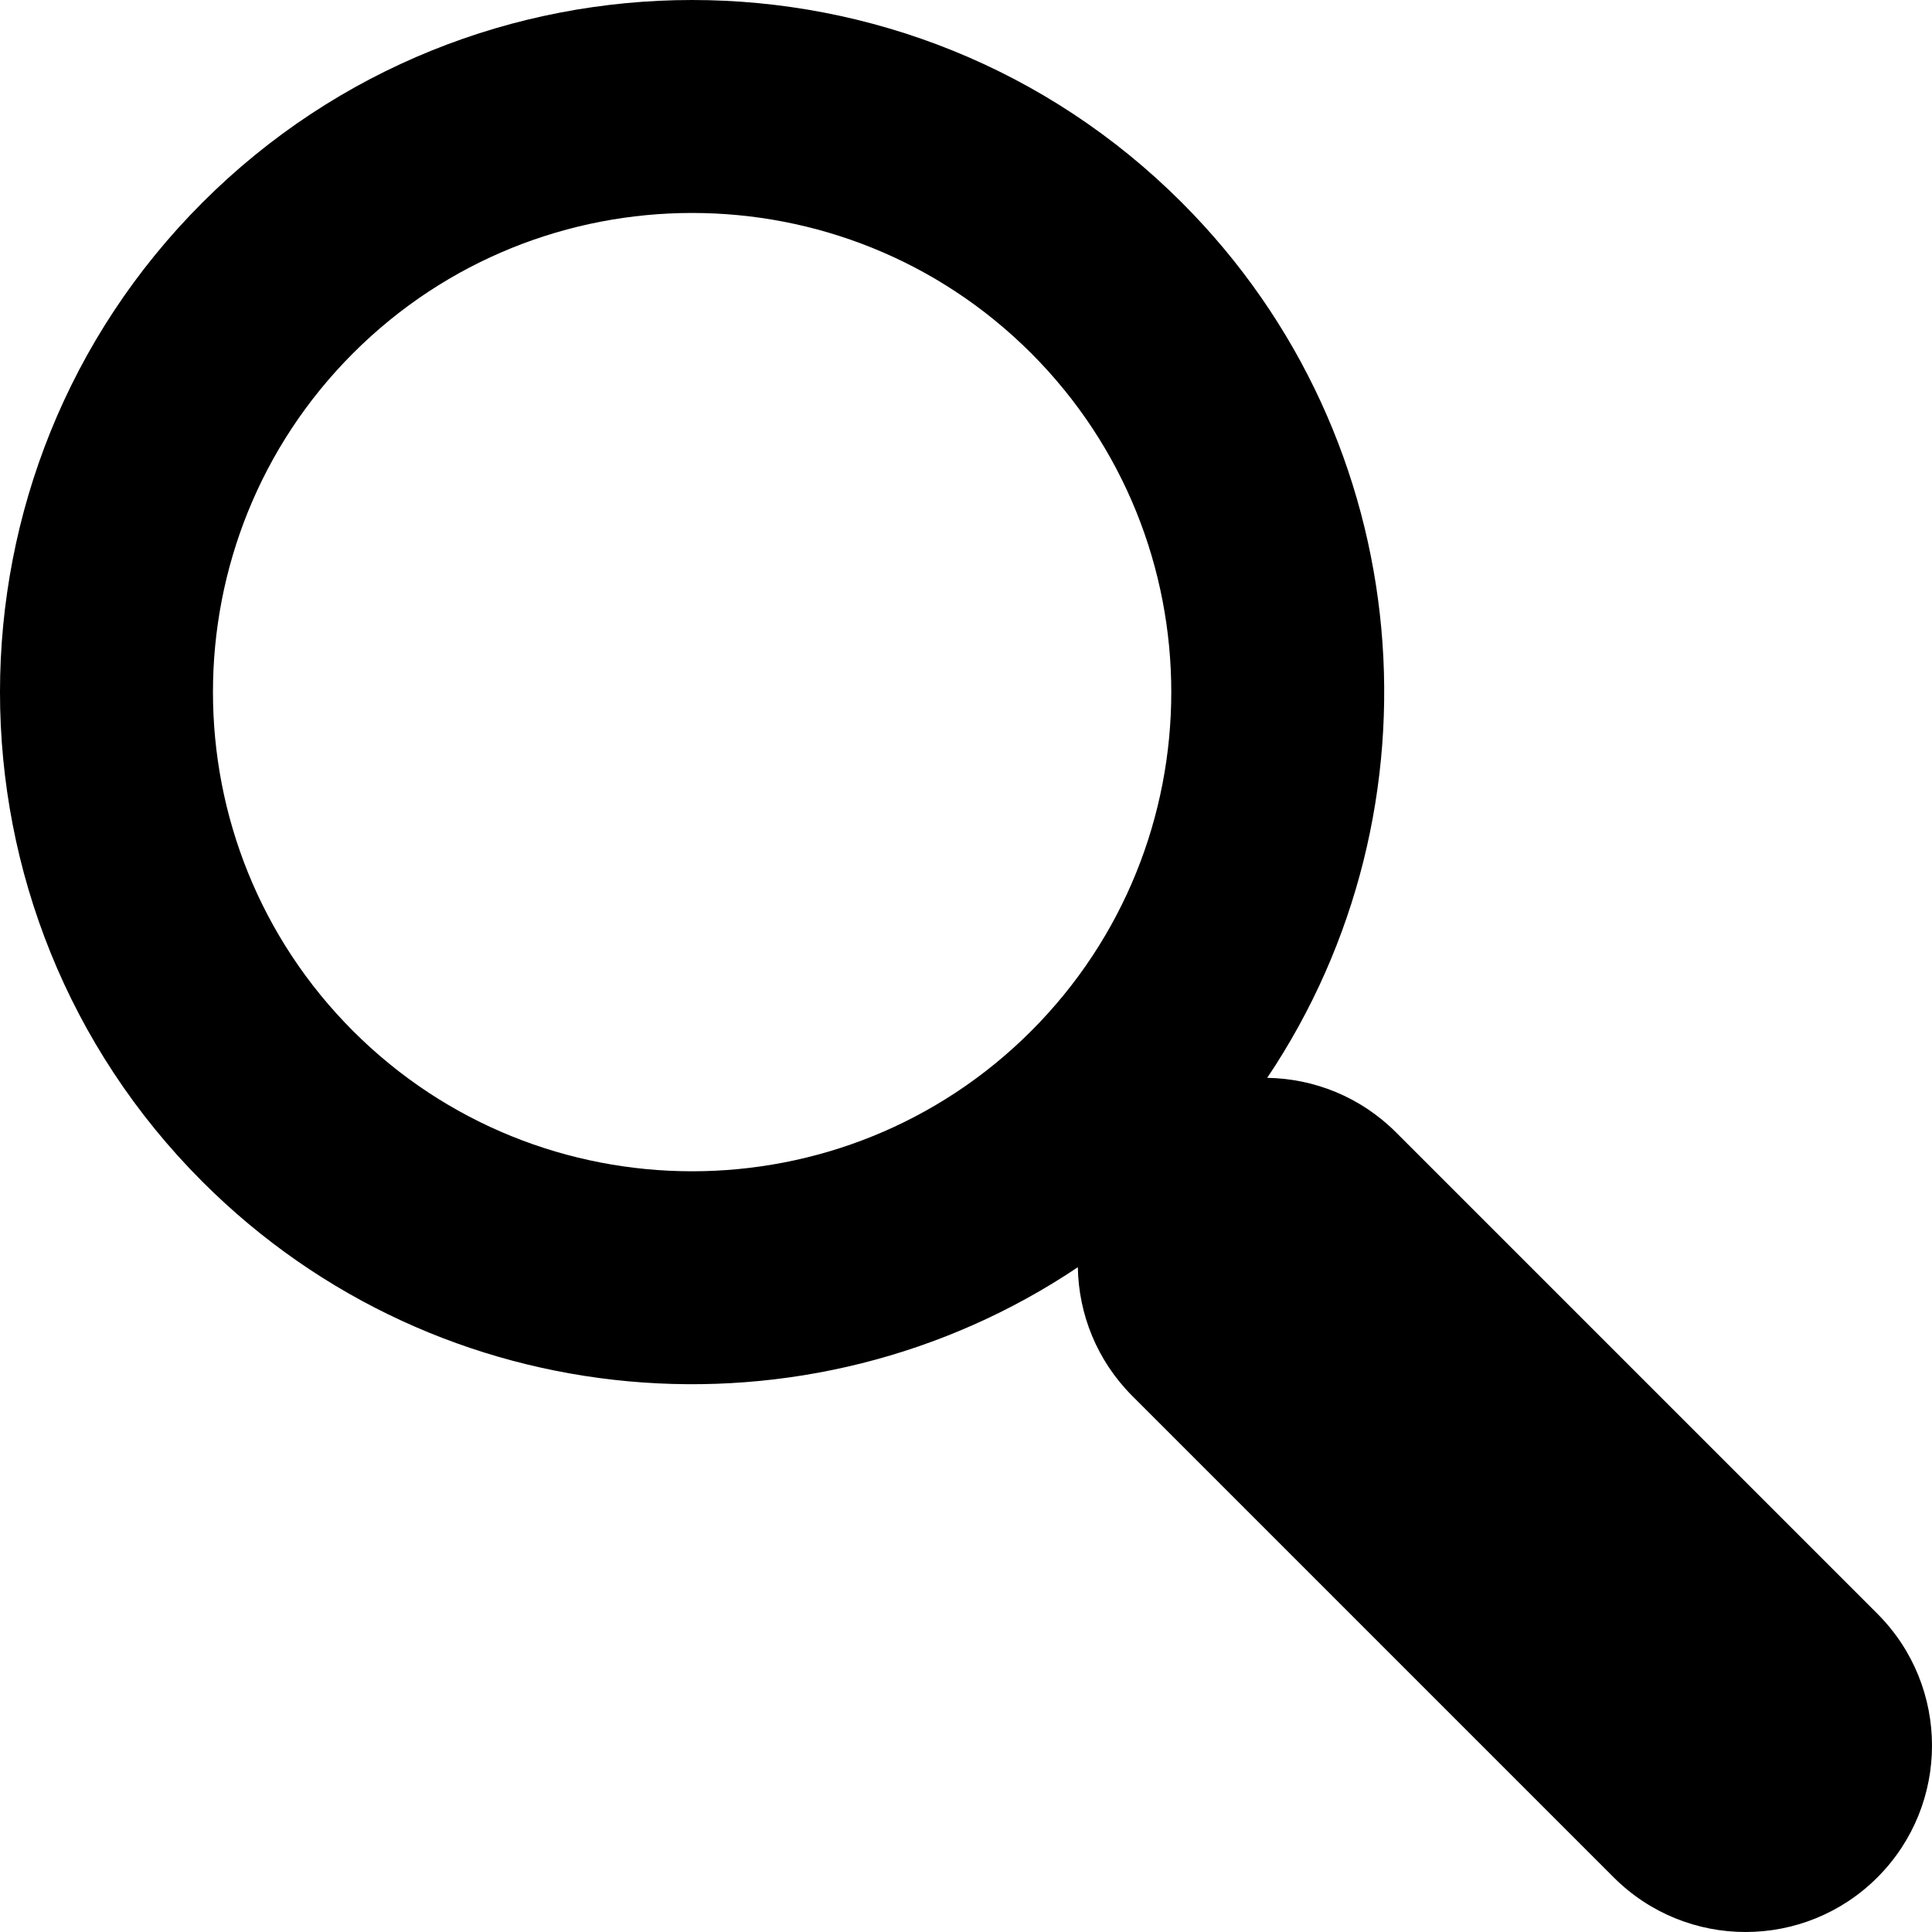
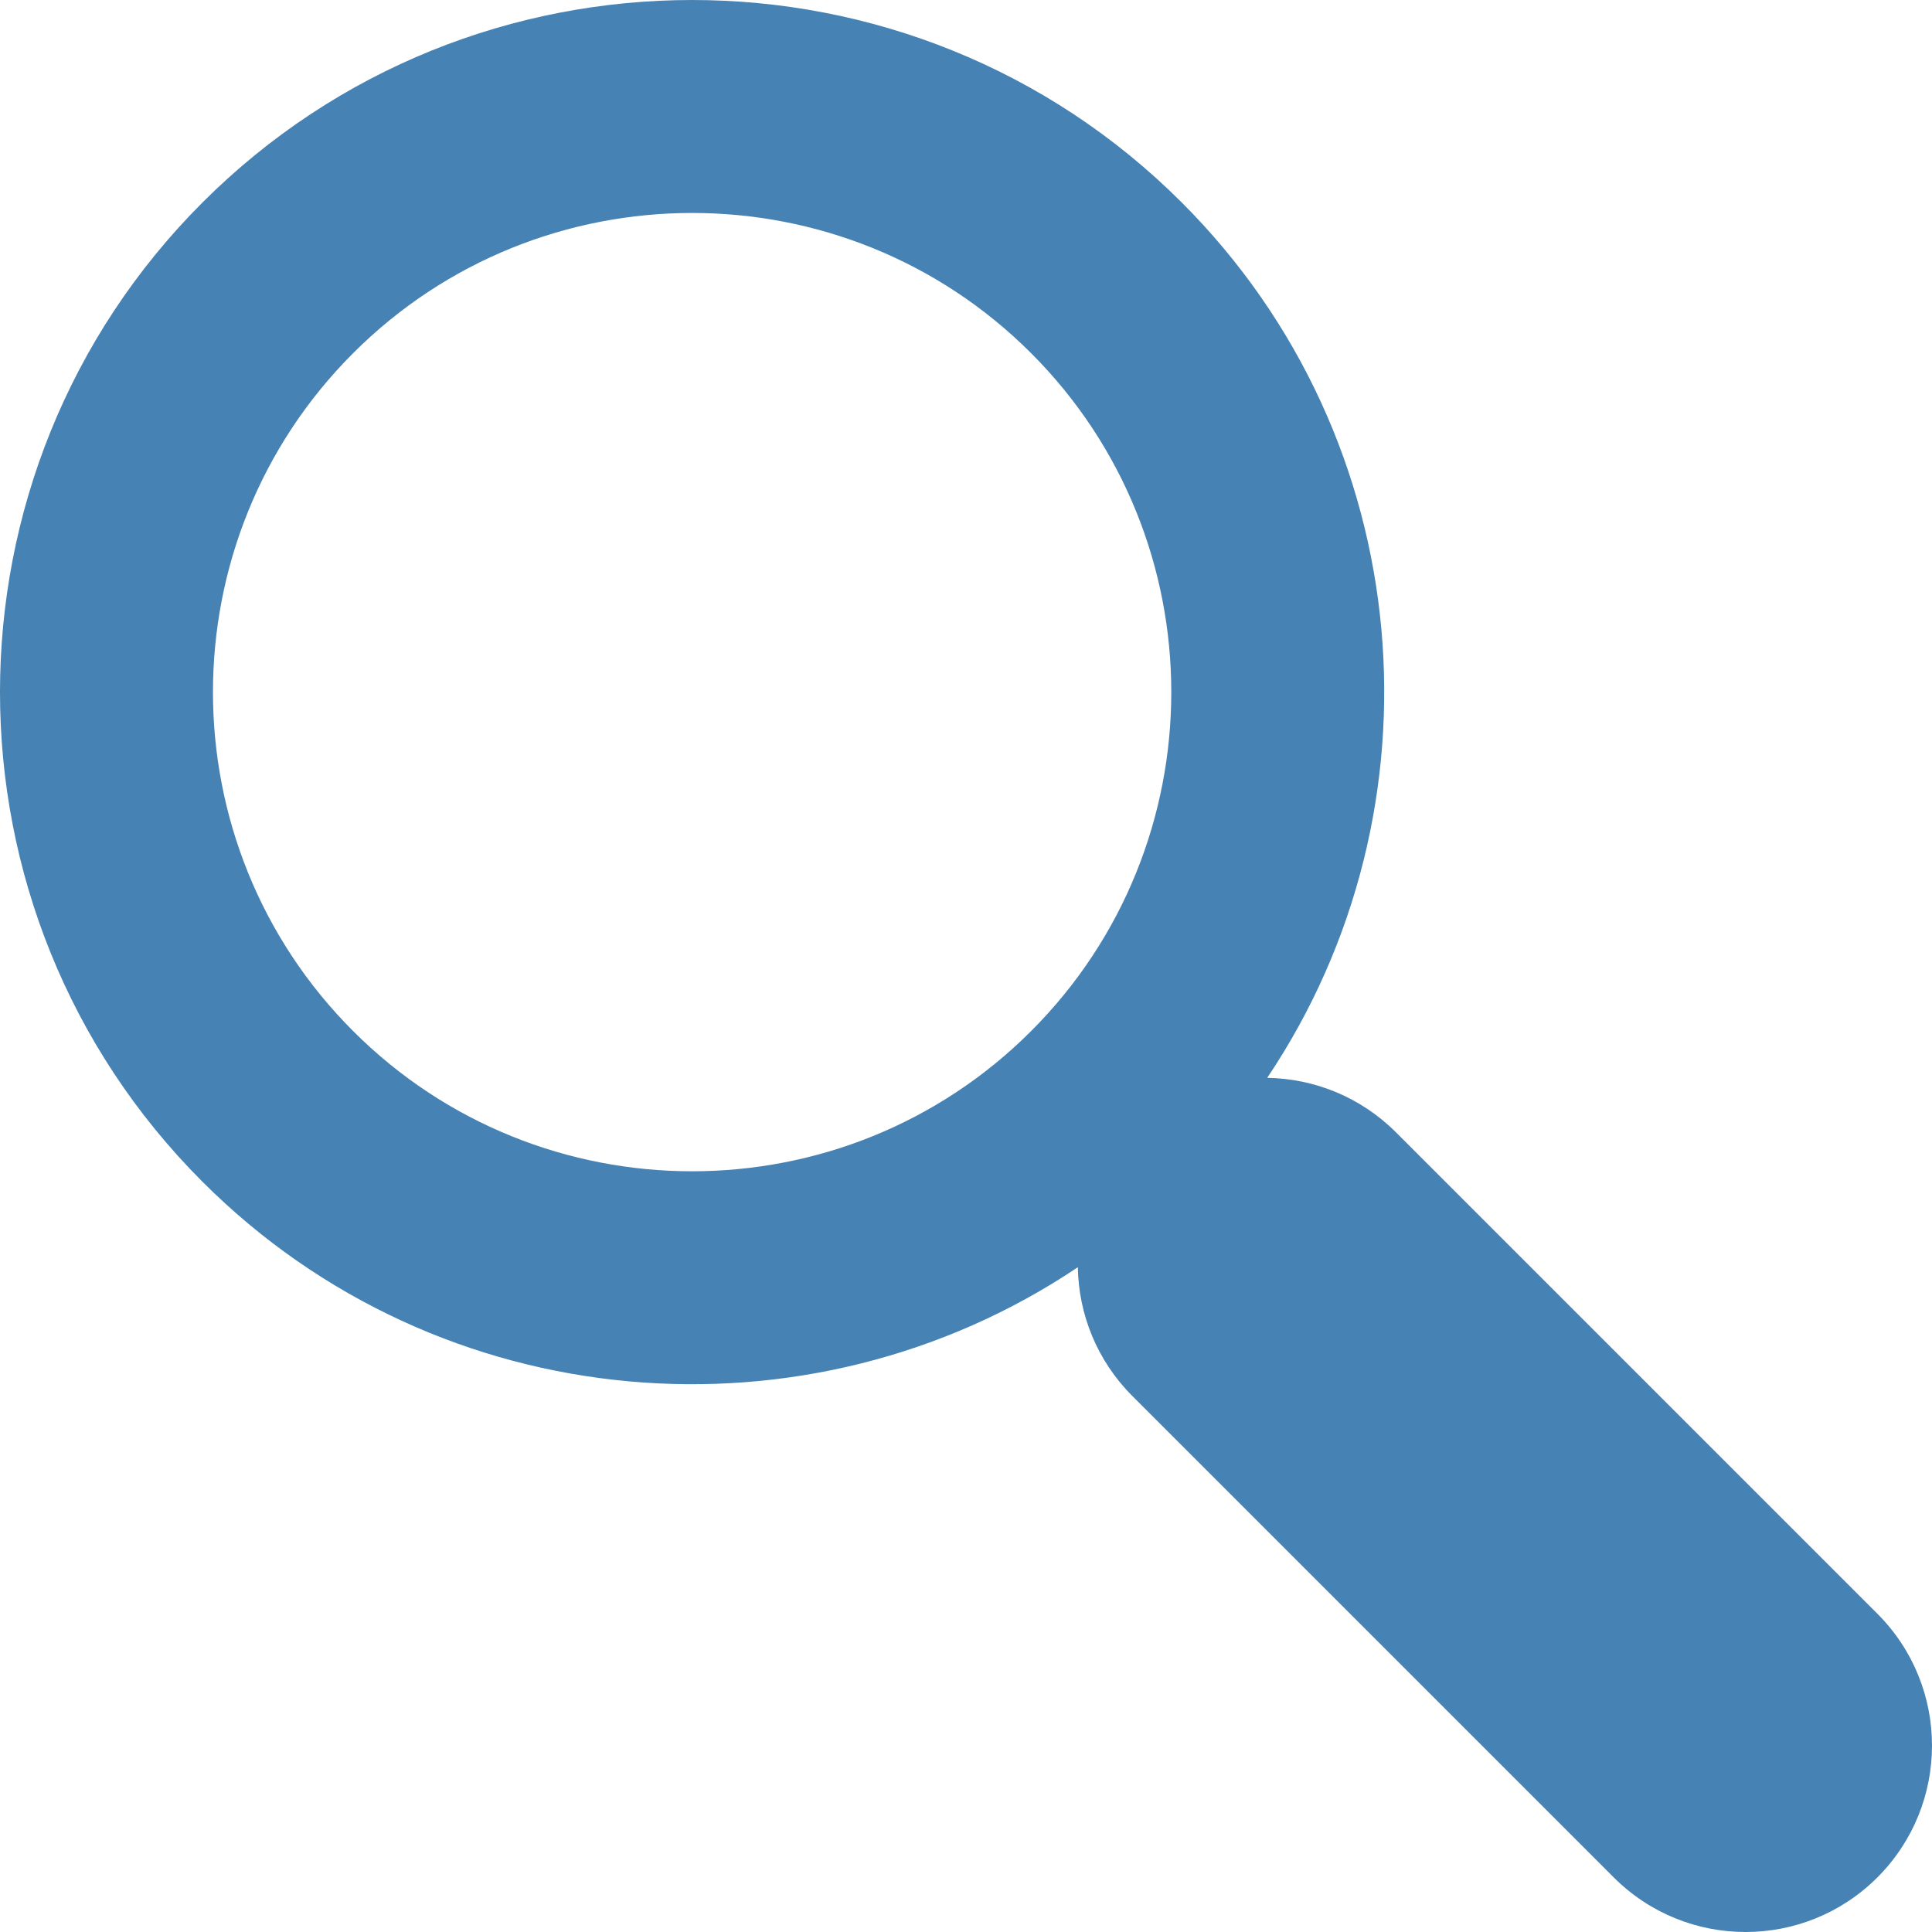
<svg xmlns="http://www.w3.org/2000/svg" version="1.1" id="Capa_1" x="0px" y="0px" viewBox="0 0 362.715 362.715" style="enable-background:new 0 0 362.715 362.715;" xml:space="preserve">
-   <path d="M352.464,302.966l-90.374-90.373c-6.689-6.69-15.414-10.097-24.182-10.238c33.904-50.513,28.561-119.733-16.045-164.339  c-50.688-50.687-133.161-50.687-183.848,0c-50.688,50.687-50.688,133.161,0,183.848c44.606,44.606,113.826,49.95,164.339,16.045  c0.142,8.767,3.548,17.492,10.238,24.182l90.373,90.374c13.669,13.668,35.829,13.668,49.498,0  C366.132,338.795,366.132,316.634,352.464,302.966z M193.579,193.579c-35.091,35.091-92.188,35.091-127.279,0  c-35.091-35.091-35.091-92.188,0-127.279c35.091-35.091,92.188-35.091,127.279,0C228.67,101.39,228.67,158.488,193.579,193.579z" />
+   <path style="fill: rgb(70, 130, 180);" d="M352.464,302.966l-90.374-90.373c-6.689-6.69-15.414-10.097-24.182-10.238c33.904-50.513,28.561-119.733-16.045-164.339  c-50.688-50.687-133.161-50.687-183.848,0c-50.688,50.687-50.688,133.161,0,183.848c44.606,44.606,113.826,49.95,164.339,16.045  c0.142,8.767,3.548,17.492,10.238,24.182l90.373,90.374c13.669,13.668,35.829,13.668,49.498,0  C366.132,338.795,366.132,316.634,352.464,302.966z M193.579,193.579c-35.091,35.091-92.188,35.091-127.279,0  c-35.091-35.091-35.091-92.188,0-127.279c35.091-35.091,92.188-35.091,127.279,0C228.67,101.39,228.67,158.488,193.579,193.579z" />
  <g>
</g>
  <g>
</g>
  <g>
</g>
  <g>
</g>
  <g>
</g>
  <g>
</g>
  <g>
</g>
  <g>
</g>
  <g>
</g>
  <g>
</g>
  <g>
</g>
  <g>
</g>
  <g>
</g>
  <g>
</g>
  <g>
</g>
</svg>
